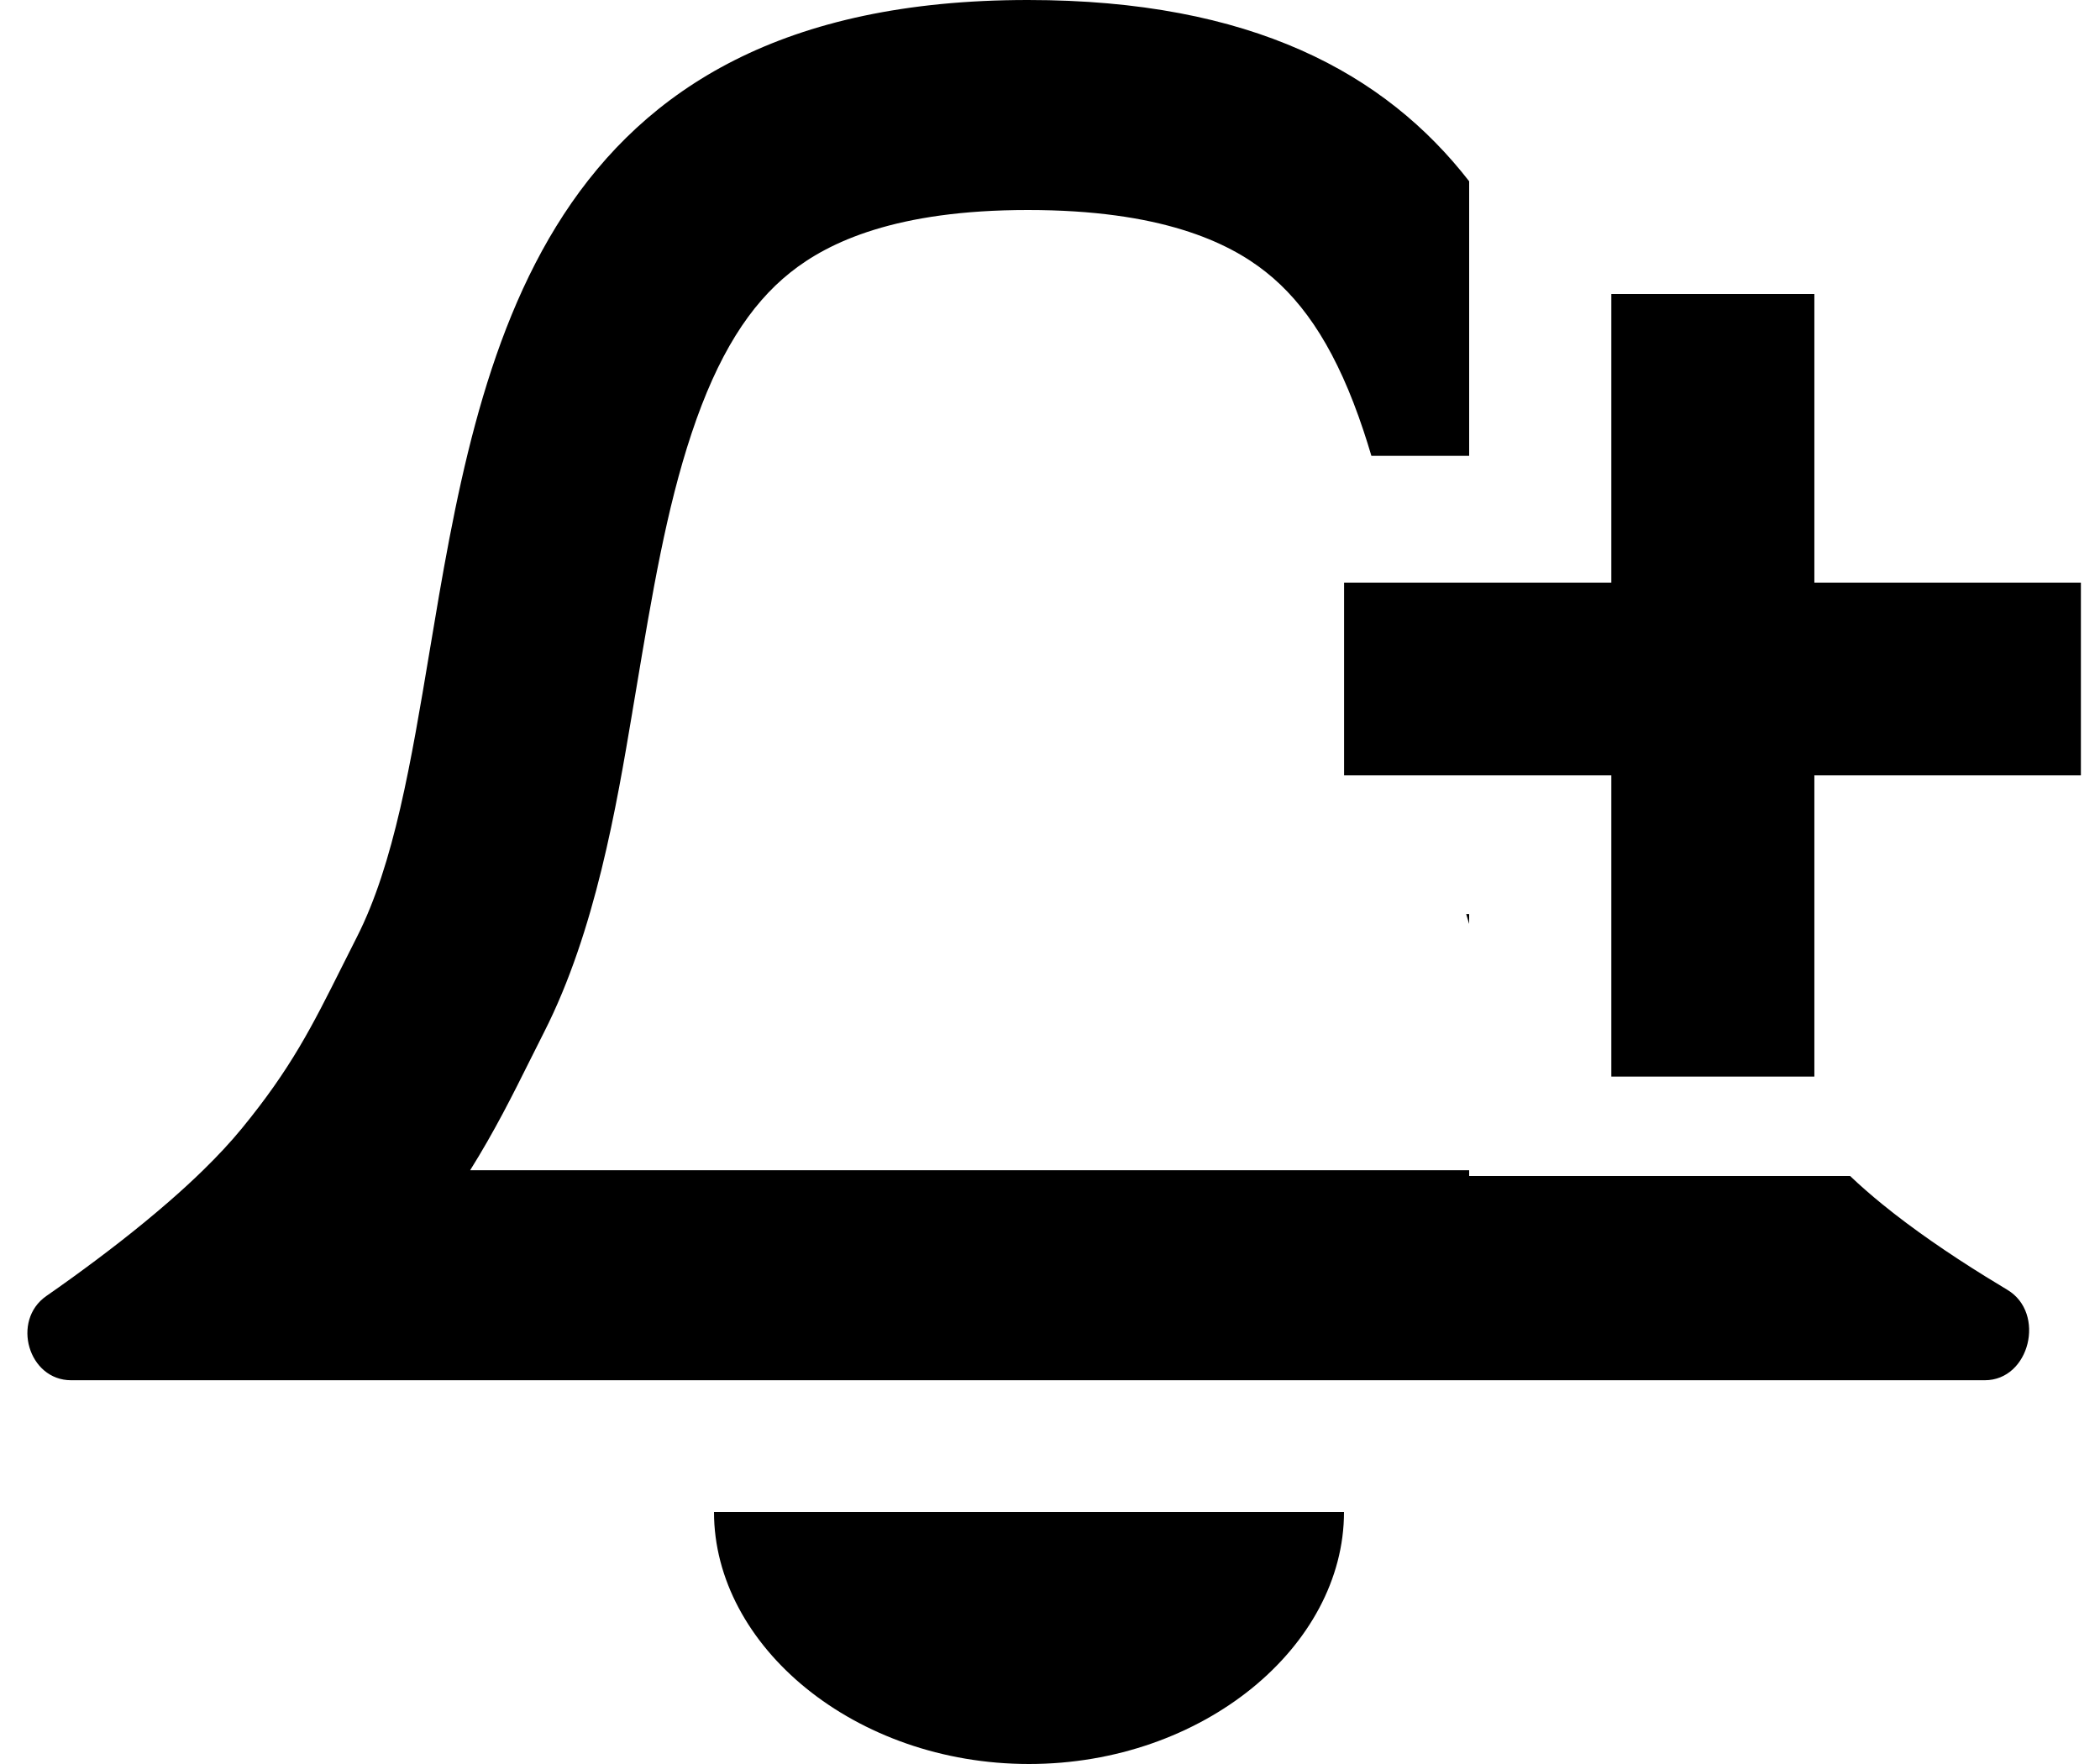
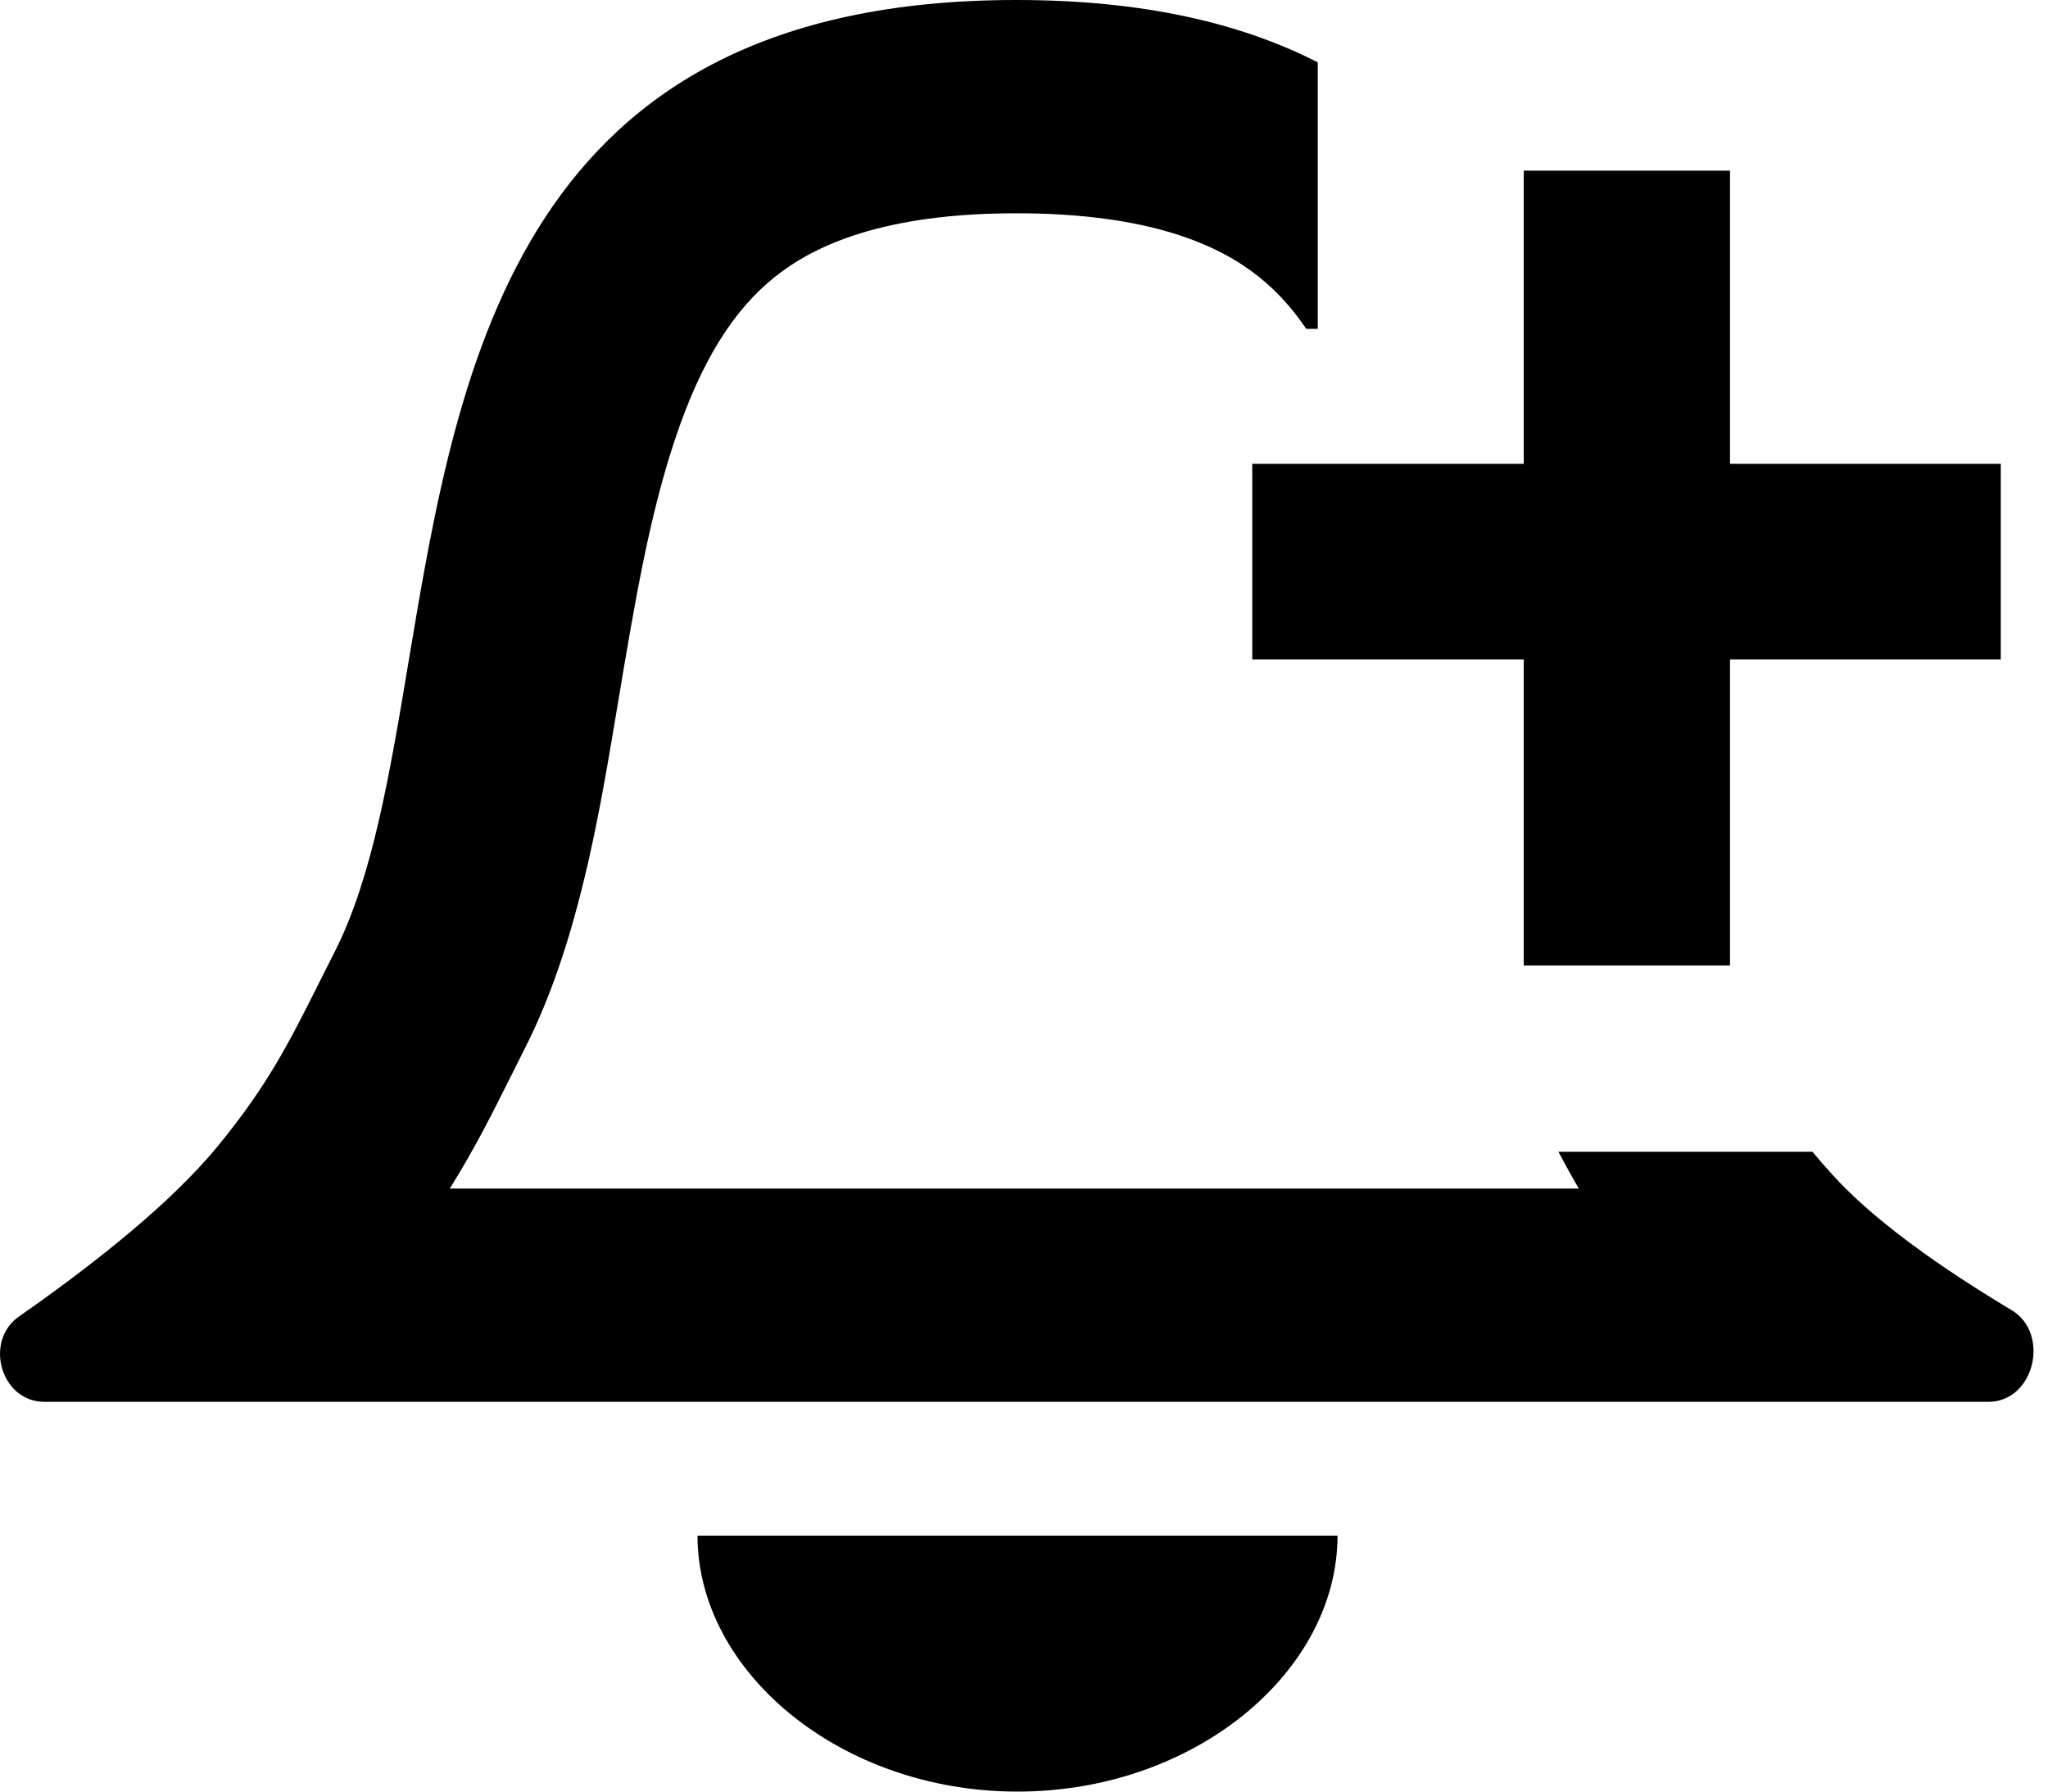
- <svg xmlns="http://www.w3.org/2000/svg" width="50" height="42" viewBox="0 0 50 42" fill="none">
-   <path fill-rule="evenodd" clip-rule="evenodd" d="M44.05 28C44.288 28.227 44.548 28.453 44.823 28.677C45.559 29.276 46.408 29.855 47.256 30.382C47.436 30.494 47.615 30.603 47.794 30.71C48.716 31.261 48.331 32.863 47.256 32.863H46.506H43.508H42.055H6.737H5.485H2.5H1.694C0.674 32.863 0.265 31.443 1.101 30.859C1.296 30.724 1.494 30.583 1.694 30.439C2.475 29.875 3.286 29.251 4.024 28.608C4.307 28.362 4.579 28.113 4.835 27.863C5.177 27.529 5.49 27.195 5.759 26.866C6.929 25.438 7.428 24.442 8.139 23.022C8.252 22.796 8.37 22.56 8.498 22.309C9.383 20.567 9.789 18.136 10.227 15.515C11.408 8.446 12.819 0 24.473 0C29.8 0 32.982 1.744 34.98 4.316V10.853H32.652C32.592 10.65 32.529 10.449 32.463 10.251C31.848 8.403 31.091 7.229 30.137 6.474C29.233 5.757 27.623 5 24.473 5C21.336 5 19.727 5.762 18.816 6.489C17.851 7.258 17.086 8.454 16.466 10.319C15.866 12.122 15.533 14.106 15.145 16.422L15.145 16.422L15.058 16.937L15.053 16.971C14.68 19.185 14.177 22.169 12.955 24.574C12.845 24.792 12.736 25.009 12.627 25.227L12.627 25.227C12.206 26.072 11.78 26.926 11.194 27.863H34.98V28H44.05ZM34.98 21.999V21.762H34.909C34.932 21.841 34.956 21.92 34.98 21.999Z" fill="black" />
-   <path d="M43.199 13.873H49.545V18.461H43.199V25.633H38.365V18.461H32.002V13.873H38.365V7H43.199V13.873Z" fill="black" />
-   <path d="M32 36C32 39.199 28.642 42 24.5 42C20.358 42 17 39.199 17 36H24.232H32Z" fill="black" />
+ <svg xmlns="http://www.w3.org/2000/svg" width="48" height="42" viewBox="0 0 48 42" fill="none">
+   <path fill-rule="evenodd" clip-rule="evenodd" d="M43.258 27.863C43.533 28.136 43.84 28.409 44.171 28.677C44.907 29.276 45.756 29.855 46.604 30.382C46.784 30.494 46.963 30.603 47.142 30.71C48.064 31.261 47.678 32.863 46.604 32.863H45.854H42.856H41.403H6.085H4.833H1.848H1.042C0.022 32.863 -0.387 31.443 0.449 30.859C0.644 30.724 0.842 30.583 1.042 30.439C1.823 29.875 2.634 29.251 3.372 28.608C3.655 28.362 3.927 28.113 4.183 27.863C4.525 27.529 4.838 27.195 5.107 26.866C6.277 25.438 6.776 24.442 7.487 23.022C7.6 22.796 7.718 22.56 7.846 22.309C8.731 20.567 9.137 18.136 9.575 15.515C10.756 8.446 12.167 0 23.821 0C26.785 0 29.084 0.54 30.885 1.462V7.709H30.616C30.273 7.205 29.898 6.8 29.485 6.474C28.581 5.757 26.971 5 23.821 5C20.684 5 19.075 5.762 18.164 6.489C17.199 7.258 16.434 8.454 15.814 10.319C15.214 12.122 14.881 14.106 14.493 16.422L14.493 16.422L14.406 16.937L14.401 16.971C14.028 19.185 13.525 22.169 12.303 24.574C12.193 24.792 12.084 25.009 11.976 25.227L11.975 25.227C11.554 26.072 11.128 26.926 10.542 27.863H37.004C36.831 27.568 36.672 27.28 36.525 27H42.479C42.636 27.19 42.806 27.385 42.991 27.586C43.076 27.678 43.165 27.771 43.258 27.863Z" fill="black" />
+   <path d="M40.547 10.873H46.893V15.461H40.547V22.633H35.713V15.461H29.35V10.873H35.713V4H40.547V10.873Z" fill="black" />
+   <path d="M31.348 36C31.348 39.199 27.99 42 23.848 42C19.706 42 16.348 39.199 16.348 36H23.58H31.348Z" fill="black" />
</svg>
